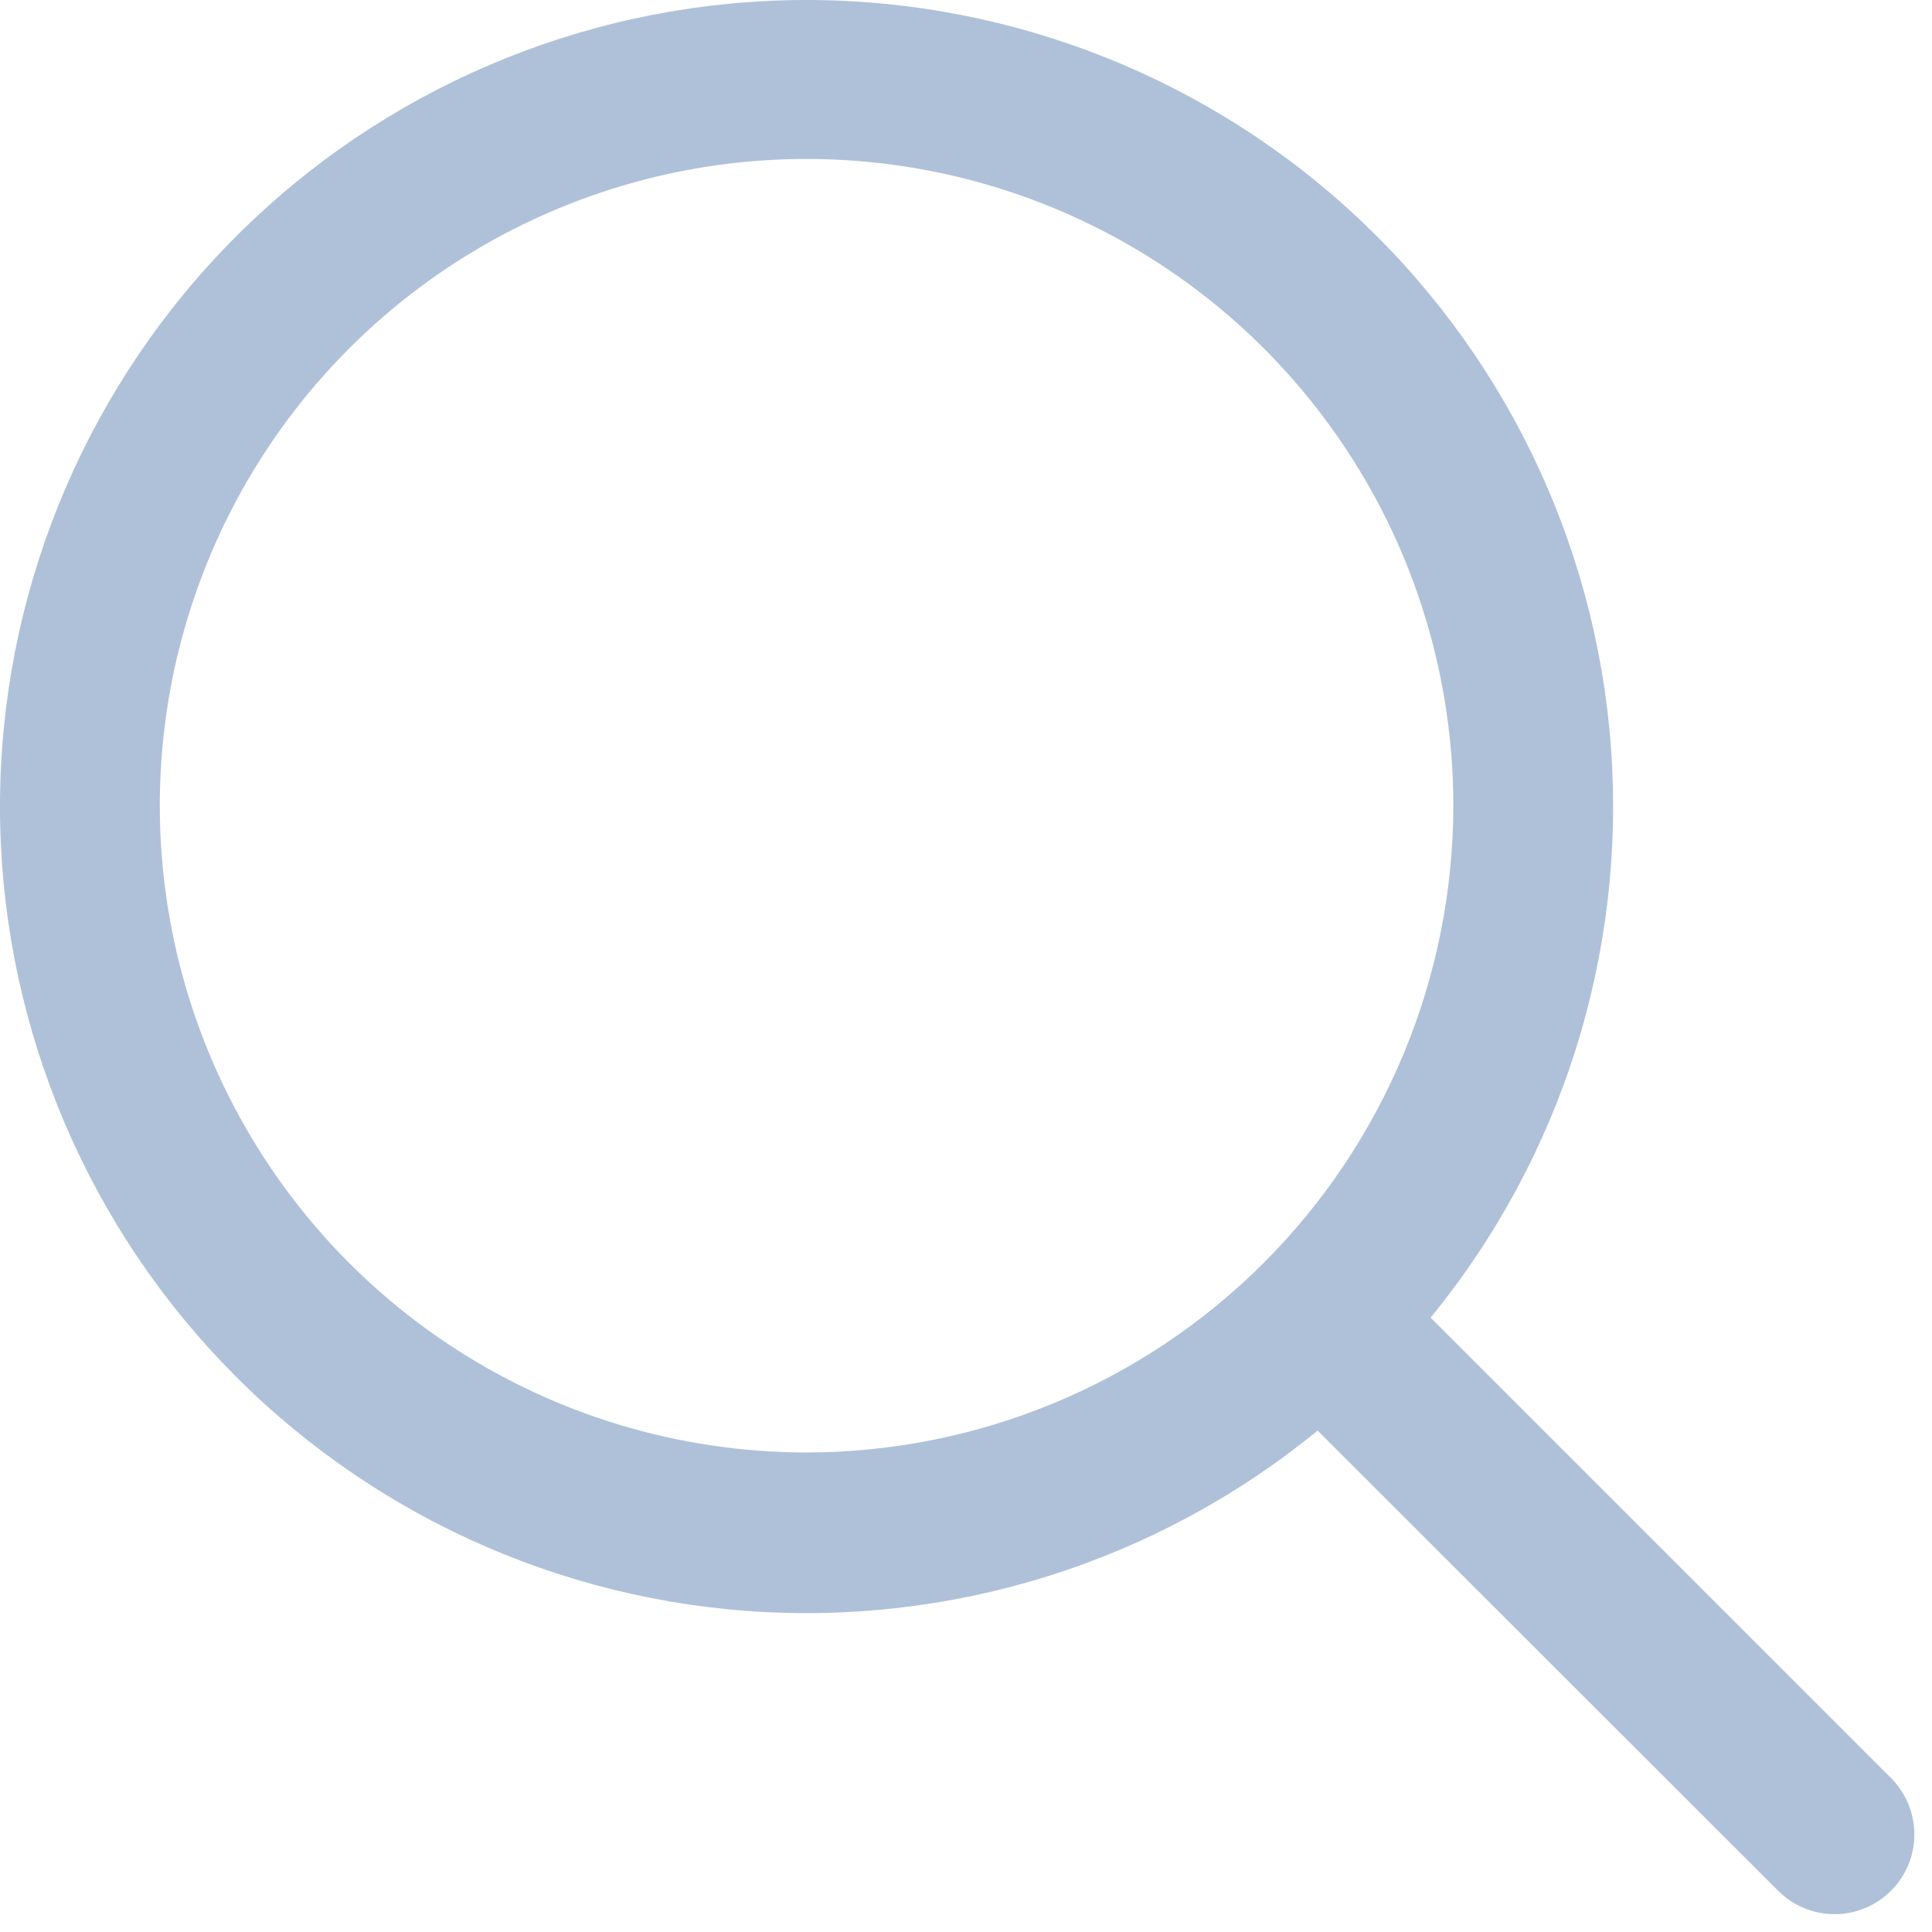
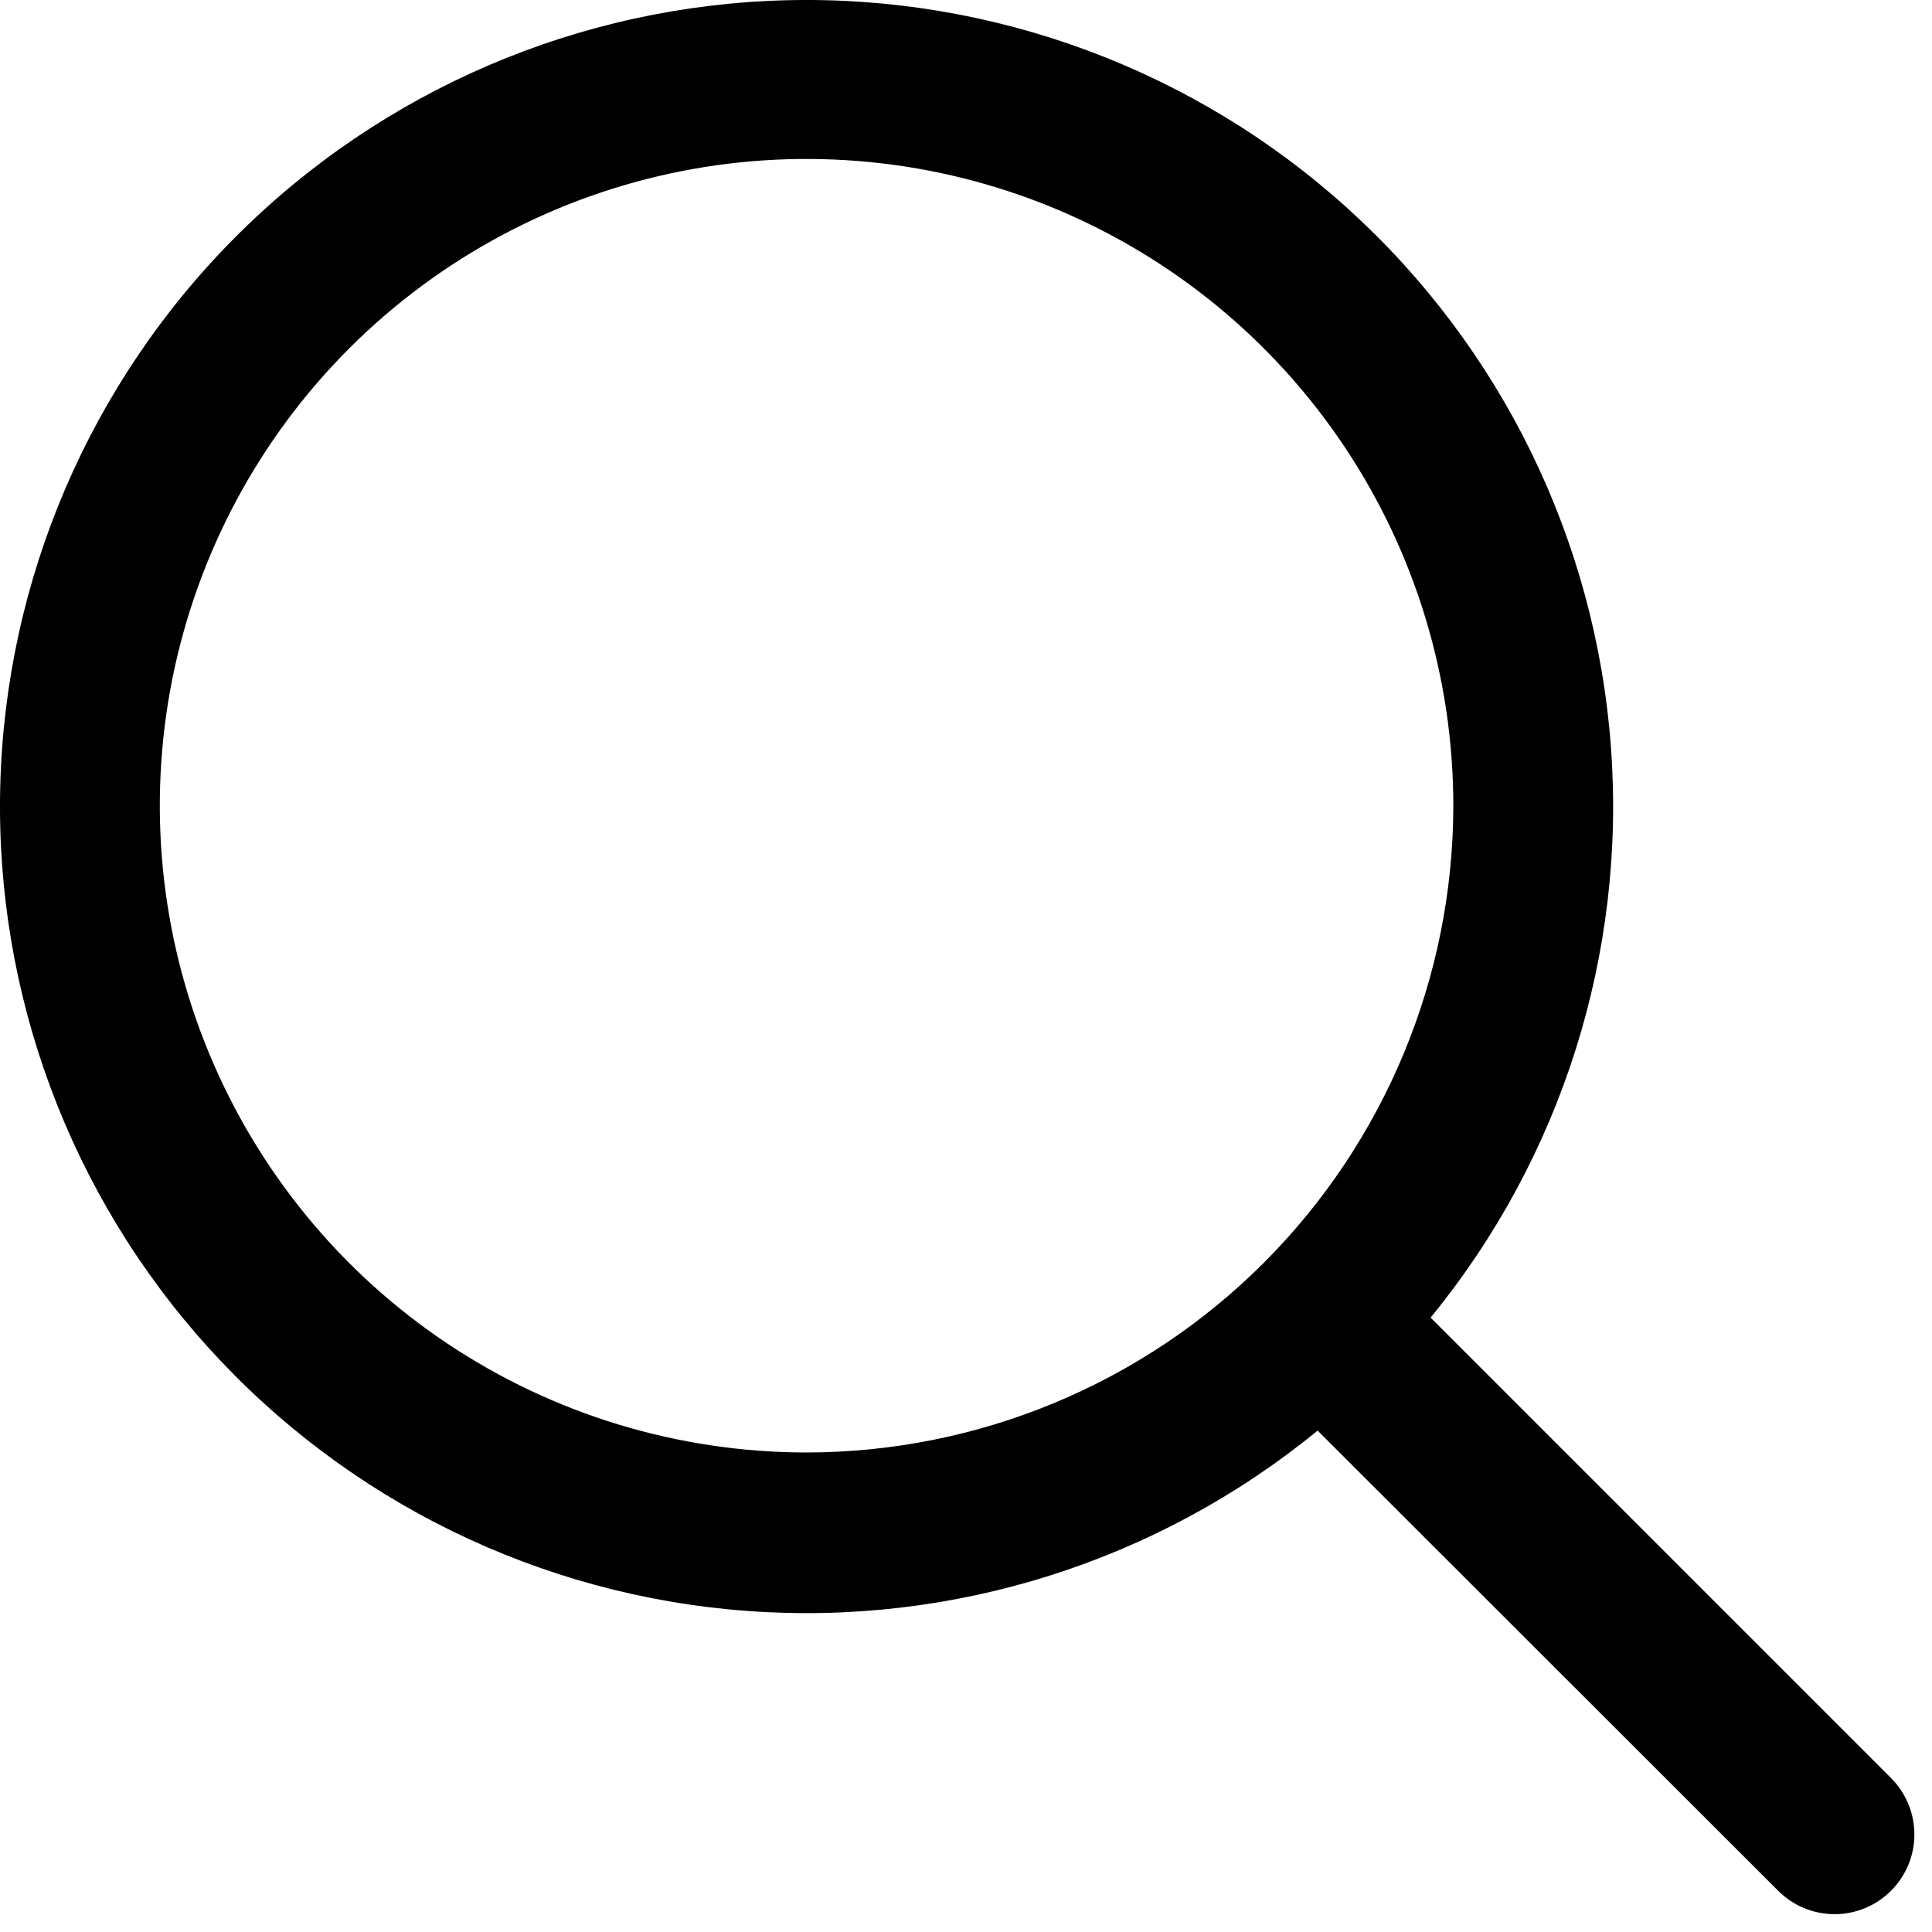
- <svg xmlns="http://www.w3.org/2000/svg" viewBox="0 0 25 25" fill="none">
-   <path d="M24.471 23.009L18.512 17.05C20.209 14.977 21.044 12.332 20.845 9.661C20.646 6.99 19.428 4.498 17.442 2.7C15.457 0.902 12.856 -0.063 10.178 0.003C7.501 0.07 4.951 1.163 3.057 3.057C1.163 4.951 0.07 7.501 0.003 10.178C-0.063 12.856 0.902 15.457 2.7 17.442C4.498 19.428 6.99 20.646 9.661 20.845C12.332 21.044 14.977 20.209 17.05 18.512L23.009 24.466C23.105 24.562 23.218 24.638 23.343 24.69C23.468 24.742 23.602 24.769 23.738 24.769C23.873 24.77 24.008 24.743 24.133 24.691C24.258 24.64 24.372 24.564 24.468 24.468C24.564 24.373 24.64 24.259 24.693 24.134C24.745 24.009 24.772 23.875 24.772 23.739C24.772 23.604 24.746 23.469 24.694 23.344C24.642 23.219 24.567 23.105 24.471 23.009ZM10.434 18.795C8.779 18.794 7.161 18.303 5.785 17.383C4.409 16.463 3.337 15.155 2.704 13.626C2.071 12.097 1.906 10.414 2.229 8.79C2.553 7.167 3.35 5.676 4.521 4.506C5.692 3.336 7.183 2.54 8.806 2.217C10.43 1.895 12.113 2.061 13.642 2.695C15.171 3.329 16.477 4.402 17.396 5.778C18.316 7.154 18.806 8.773 18.806 10.428C18.803 12.647 17.92 14.774 16.351 16.343C14.781 17.912 12.653 18.794 10.434 18.795Z" fill="#AFC1D9" />
+ <svg xmlns="http://www.w3.org/2000/svg" viewBox="0 0 25 25">
+   <path d="M24.471 23.009L18.512 17.05C20.209 14.977 21.044 12.332 20.845 9.661C20.646 6.99 19.428 4.498 17.442 2.7C15.457 0.902 12.856 -0.063 10.178 0.003C7.501 0.07 4.951 1.163 3.057 3.057C1.163 4.951 0.07 7.501 0.003 10.178C-0.063 12.856 0.902 15.457 2.7 17.442C4.498 19.428 6.99 20.646 9.661 20.845C12.332 21.044 14.977 20.209 17.05 18.512L23.009 24.466C23.105 24.562 23.218 24.638 23.343 24.69C23.468 24.742 23.602 24.769 23.738 24.769C23.873 24.77 24.008 24.743 24.133 24.691C24.258 24.64 24.372 24.564 24.468 24.468C24.564 24.373 24.64 24.259 24.693 24.134C24.745 24.009 24.772 23.875 24.772 23.739C24.772 23.604 24.746 23.469 24.694 23.344C24.642 23.219 24.567 23.105 24.471 23.009ZM10.434 18.795C8.779 18.794 7.161 18.303 5.785 17.383C4.409 16.463 3.337 15.155 2.704 13.626C2.071 12.097 1.906 10.414 2.229 8.79C2.553 7.167 3.35 5.676 4.521 4.506C5.692 3.336 7.183 2.54 8.806 2.217C10.43 1.895 12.113 2.061 13.642 2.695C15.171 3.329 16.477 4.402 17.396 5.778C18.316 7.154 18.806 8.773 18.806 10.428C18.803 12.647 17.92 14.774 16.351 16.343C14.781 17.912 12.653 18.794 10.434 18.795Z" />
</svg>
